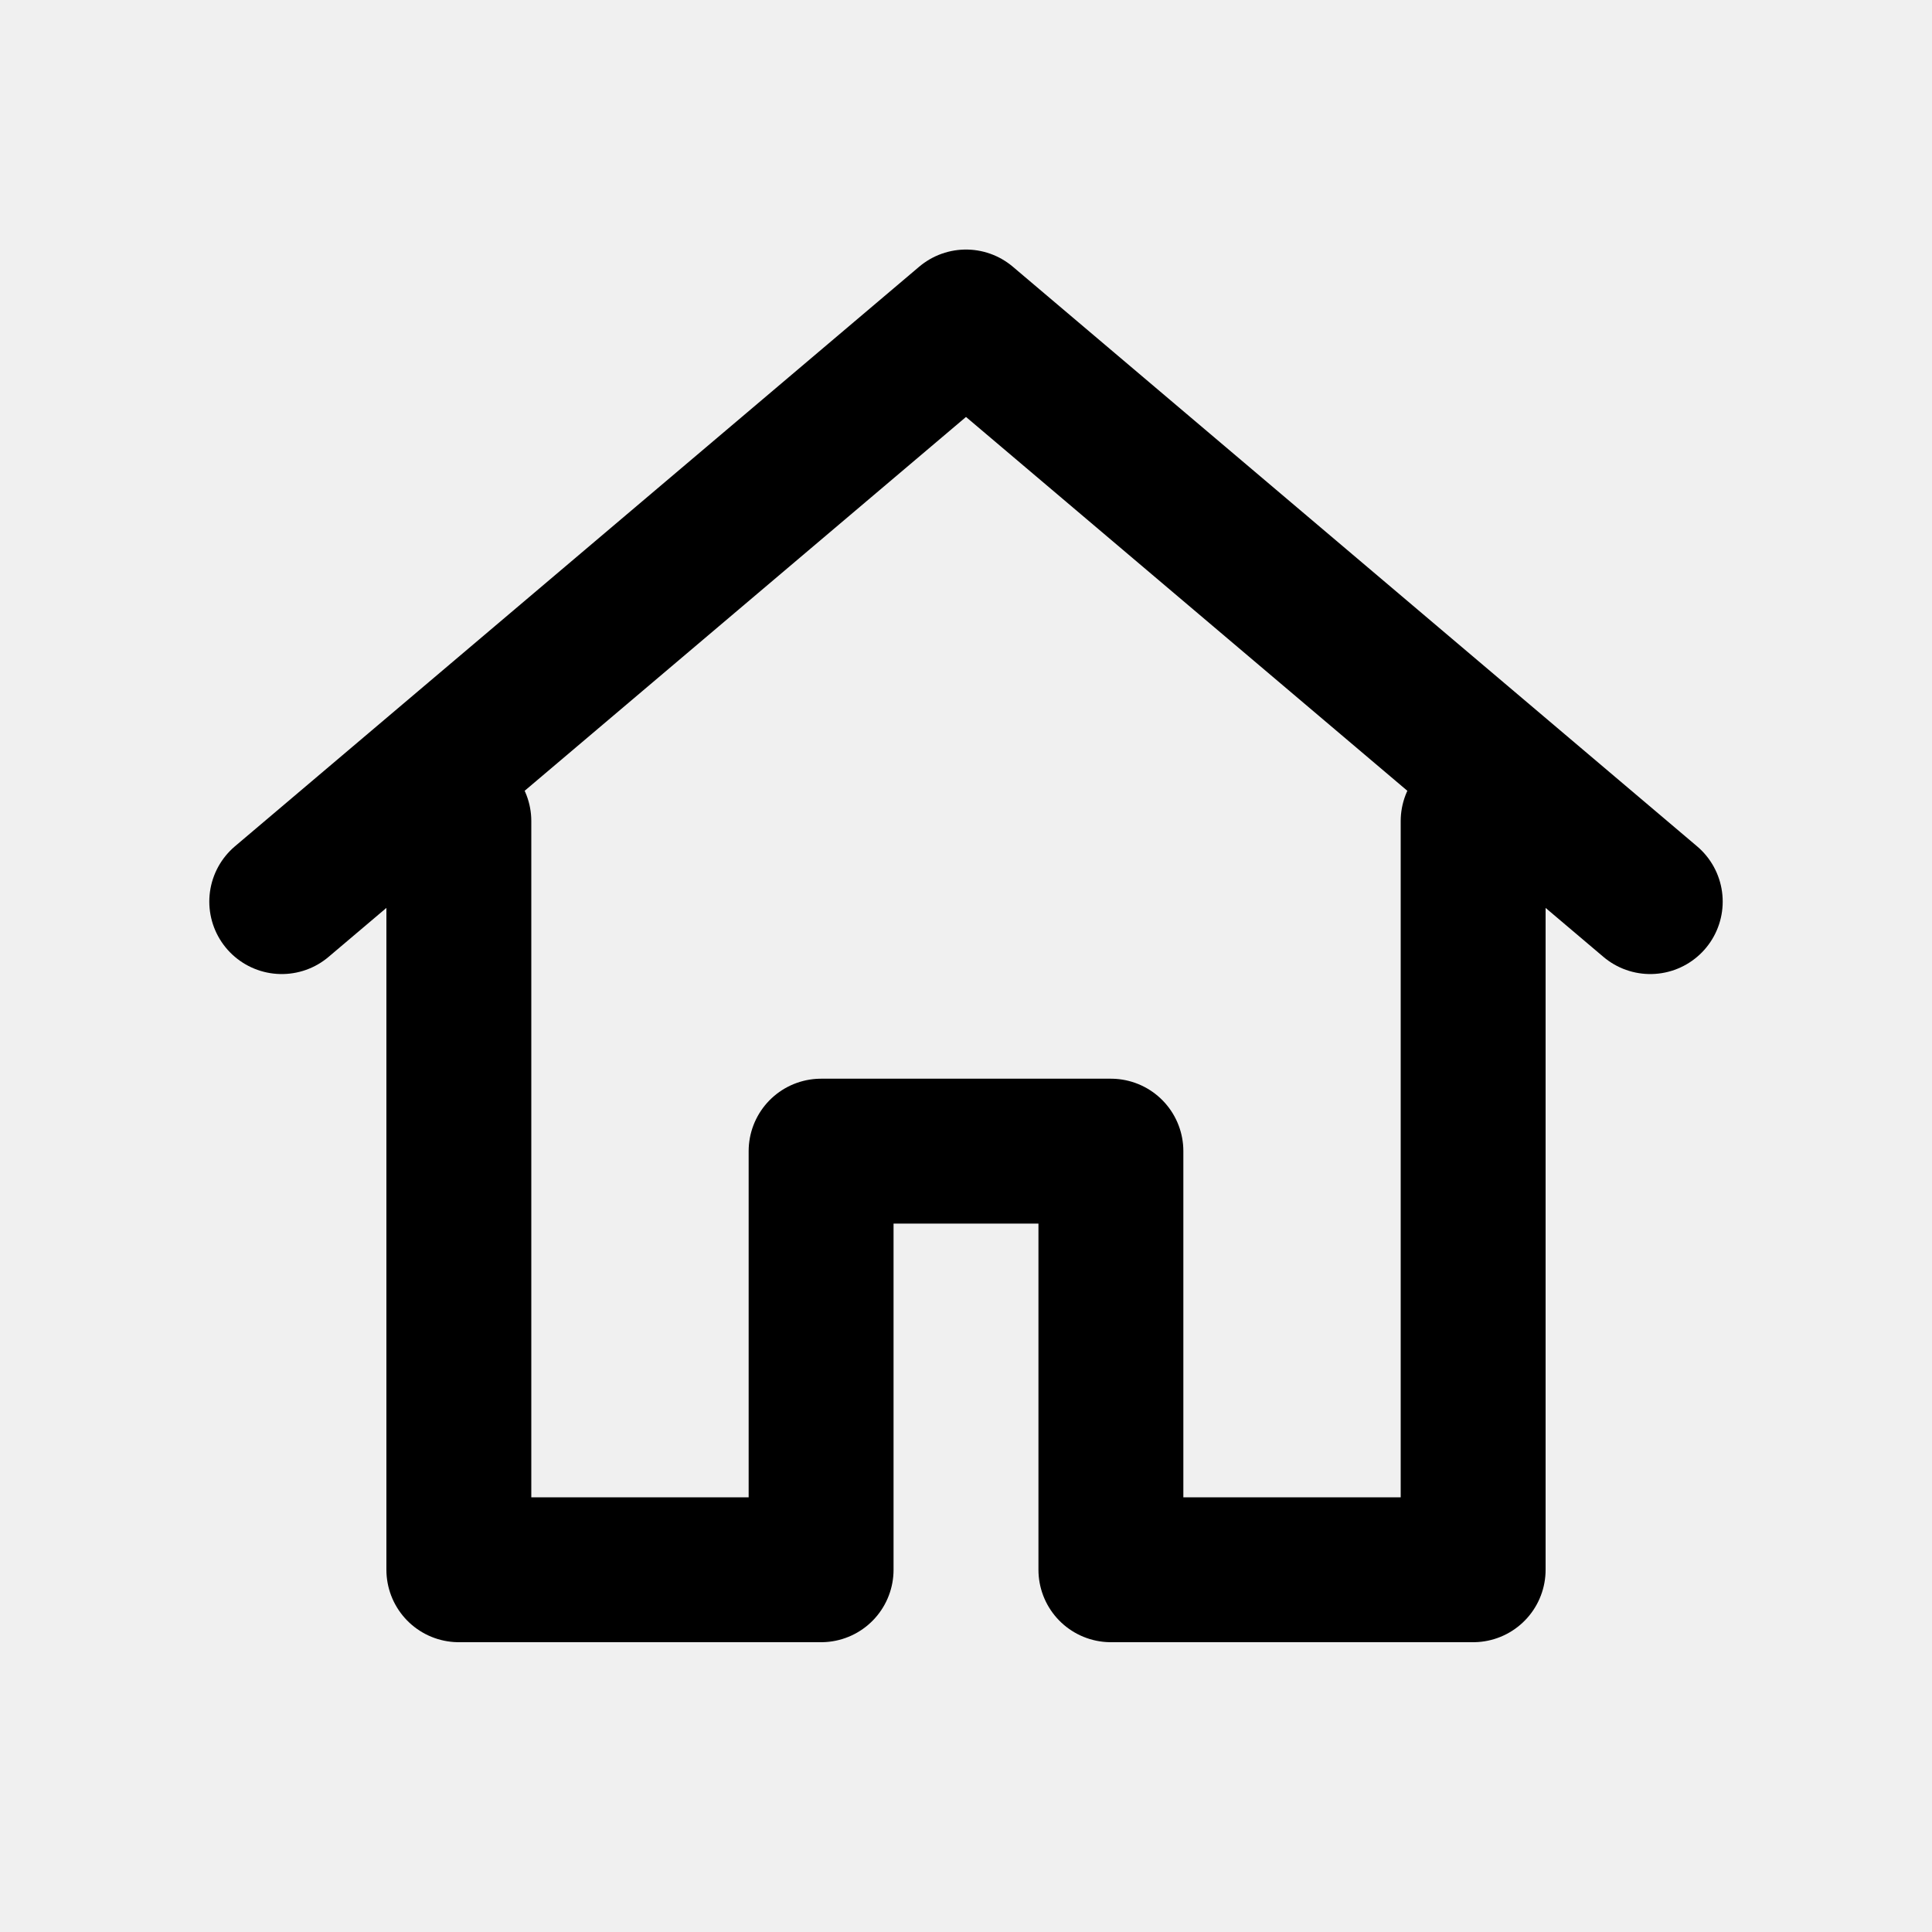
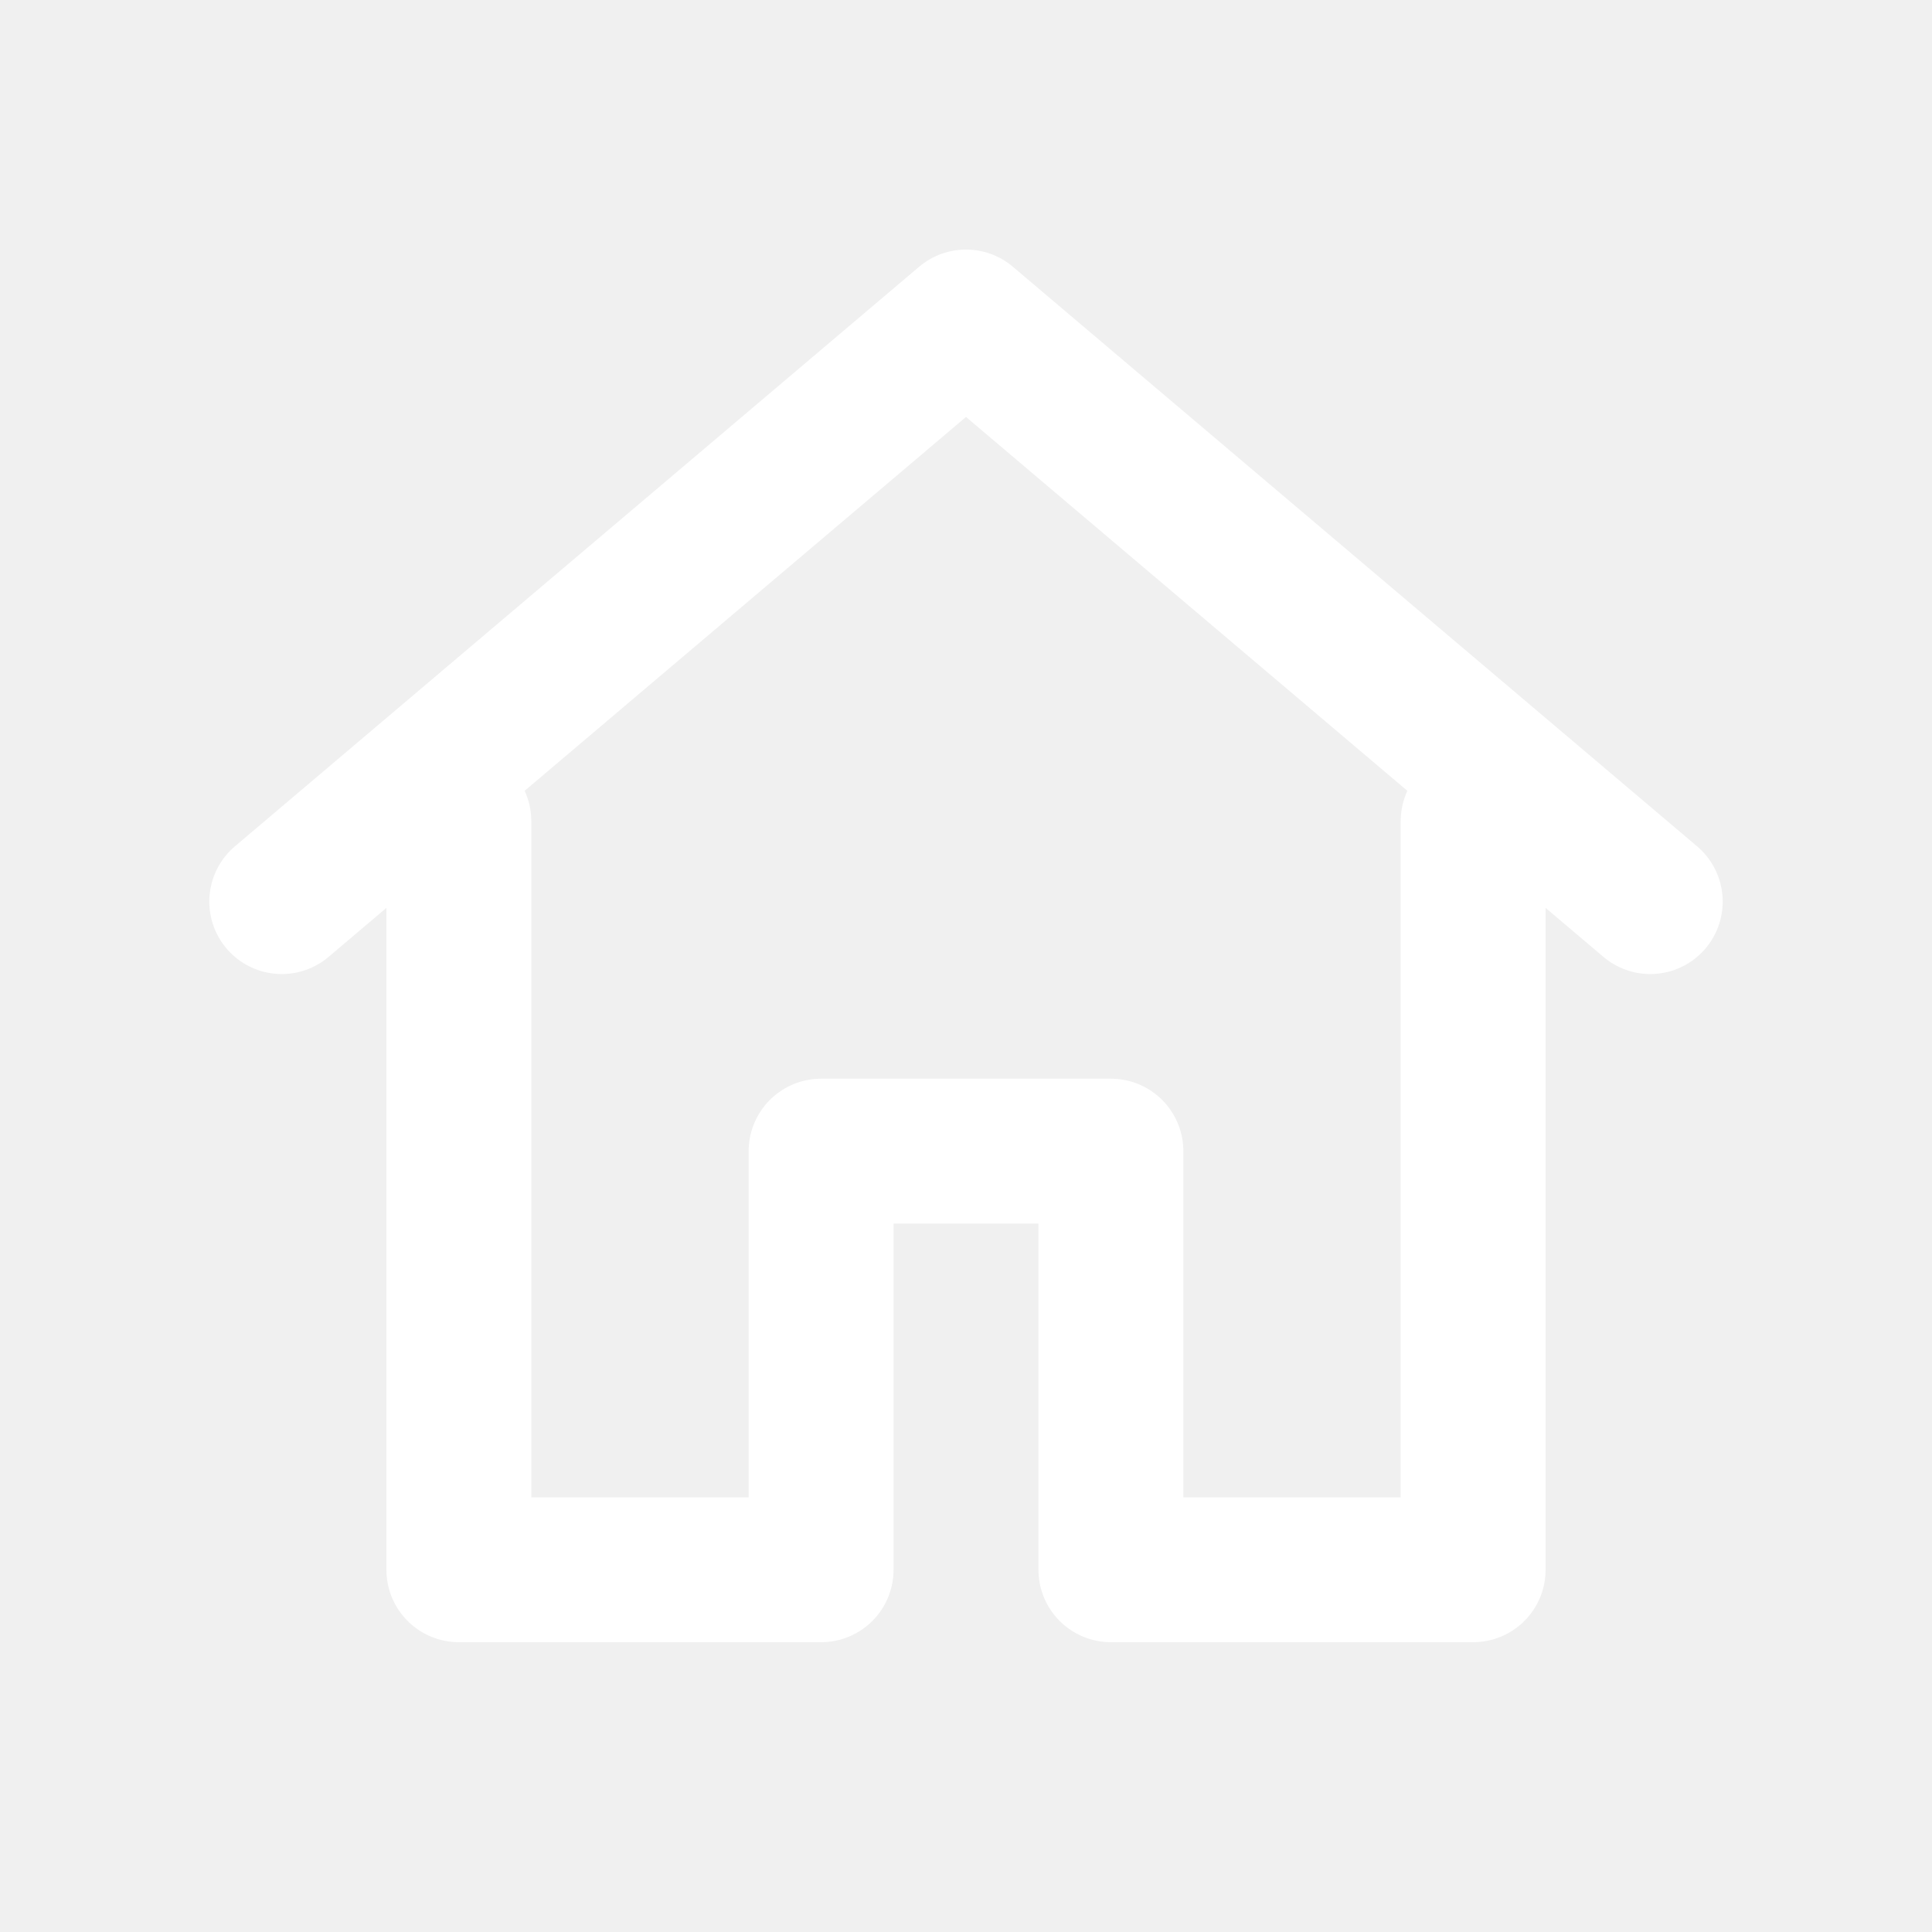
- <svg xmlns="http://www.w3.org/2000/svg" width="64" height="64" viewBox="0 0 24 24" fill="none" stroke="currentColor" stroke-width="1.8" stroke-linecap="round" stroke-linejoin="round">
+ <svg xmlns="http://www.w3.org/2000/svg" width="64" height="64" viewBox="0 0 24 24" fill="none" stroke="#FFFFFF" stroke-width="1.8" stroke-linecap="round" stroke-linejoin="round">
  <path d="M3.5 11.2 12 4l8.5 7.2" />
  <path d="M5.7 10.2v9.3h4.5v-5.2h3.6v5.2h4.5v-9.3" />
</svg>
